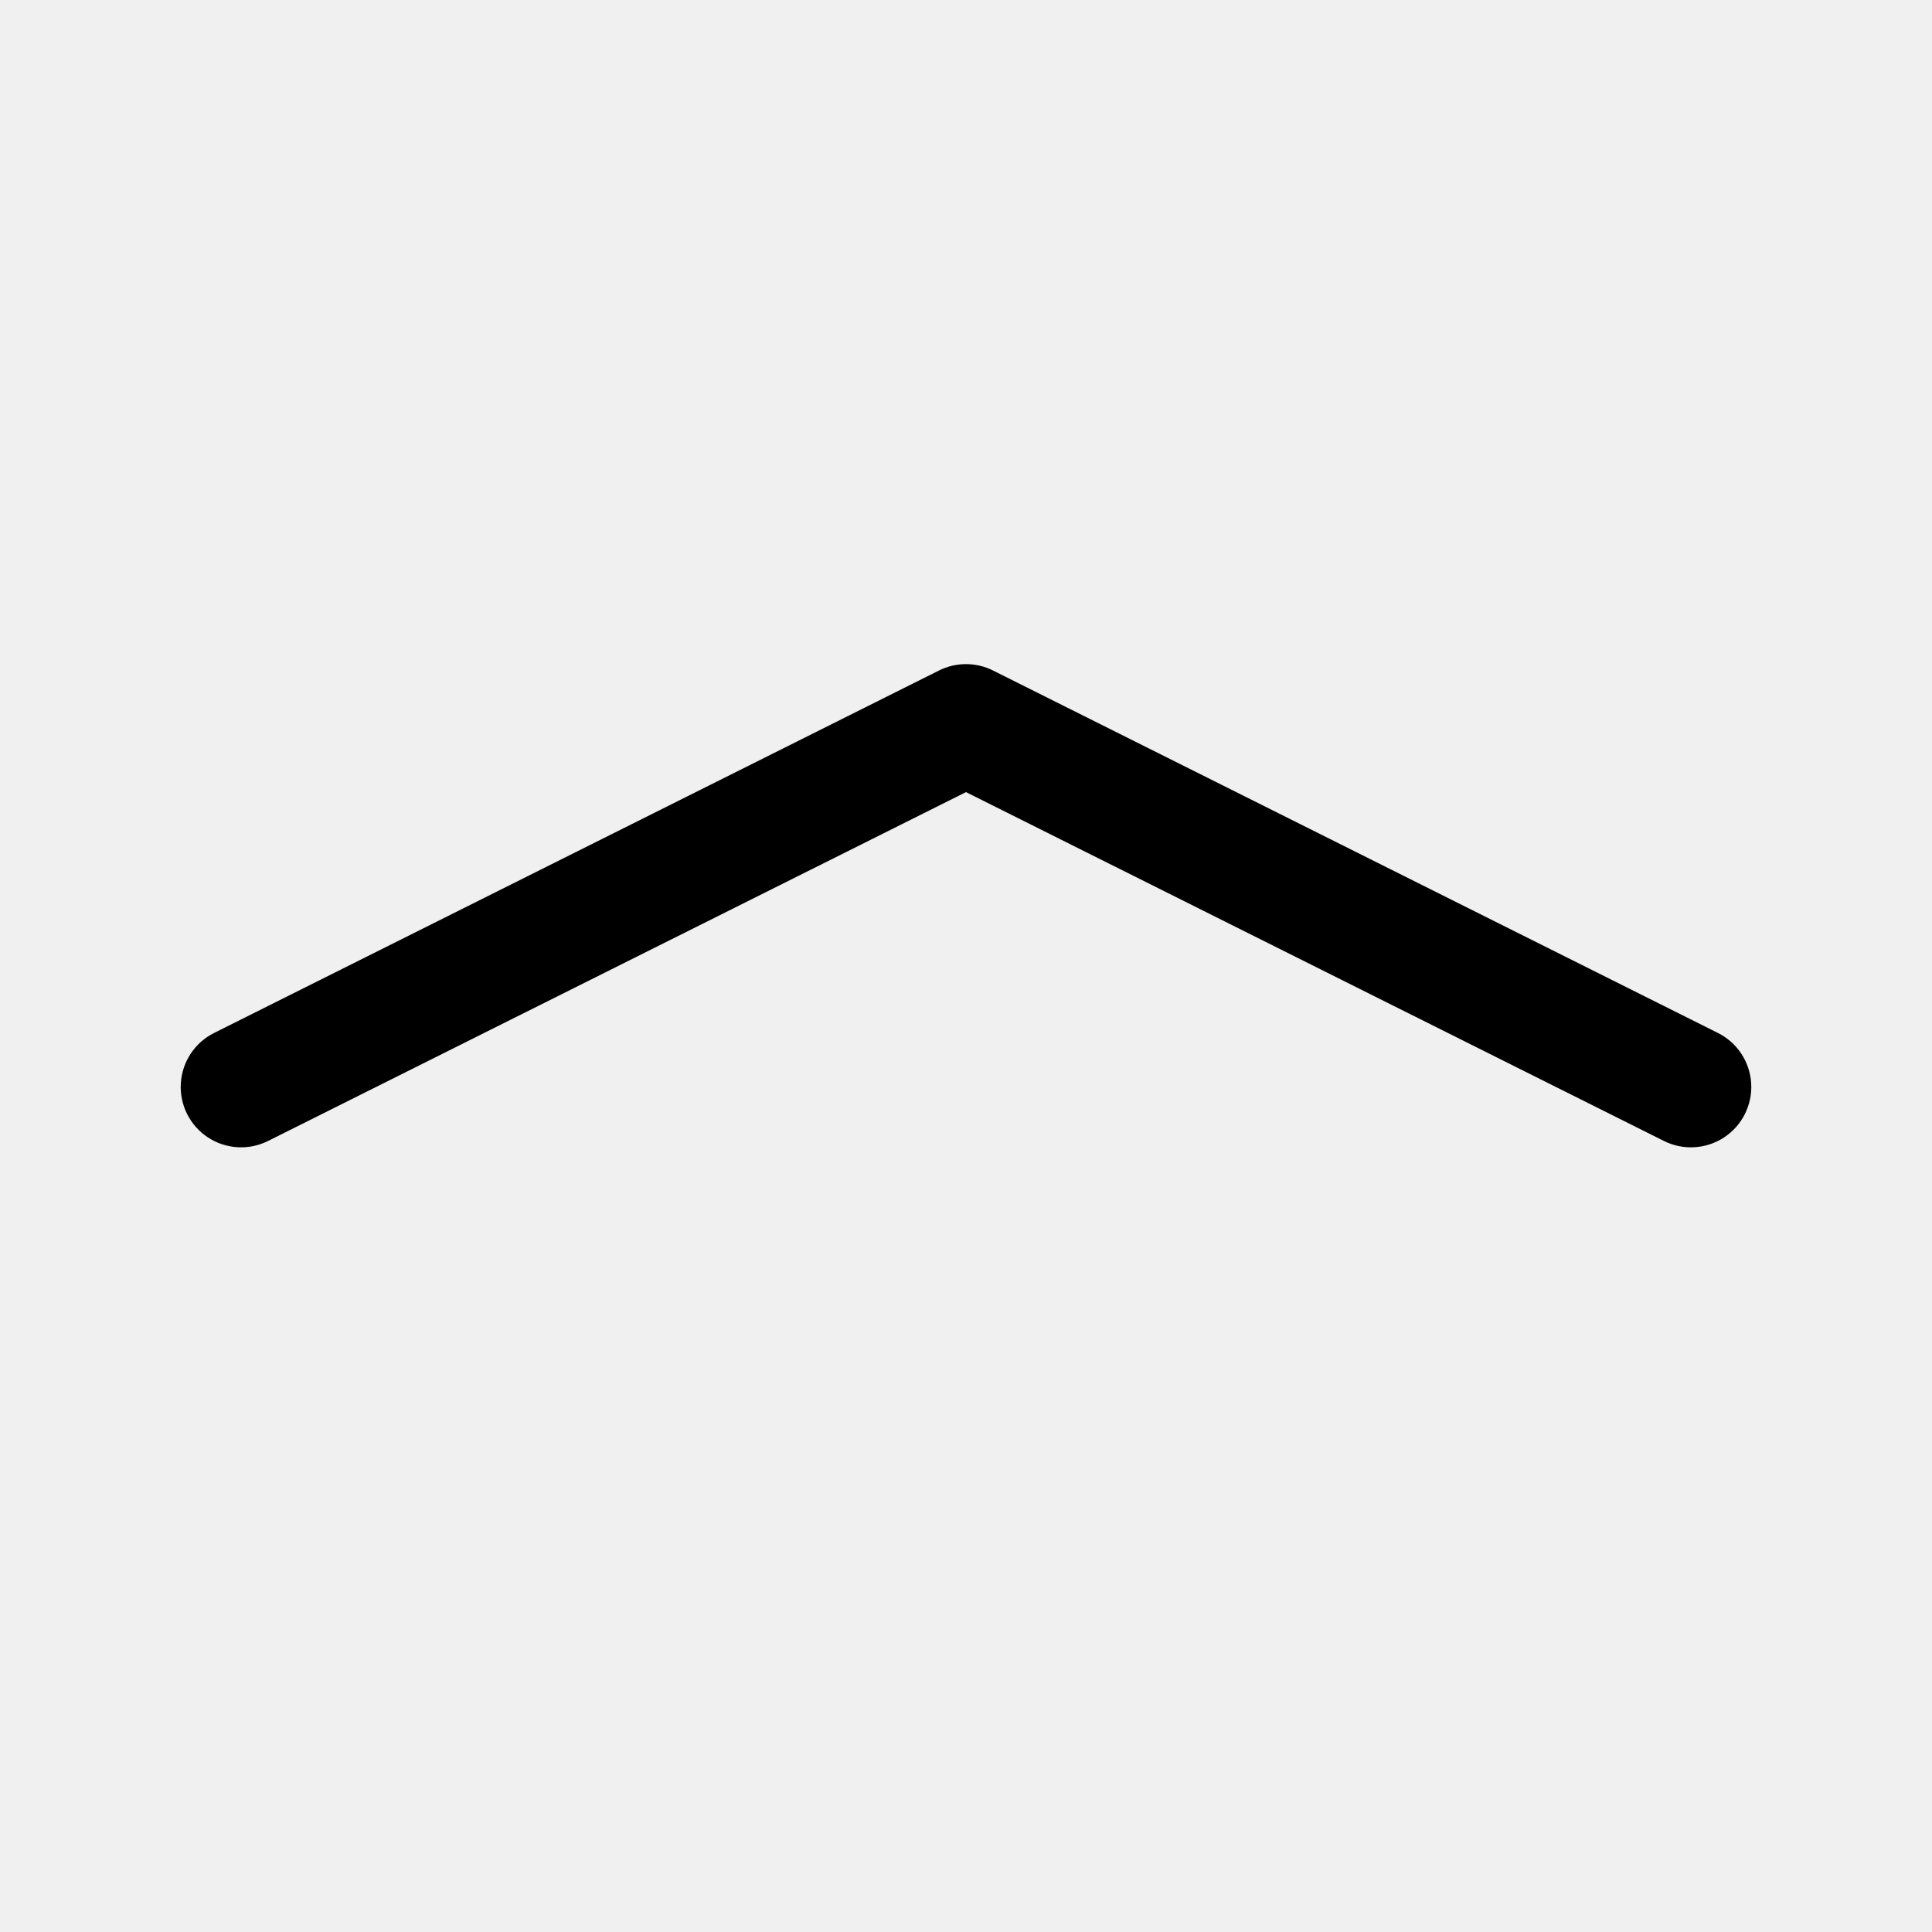
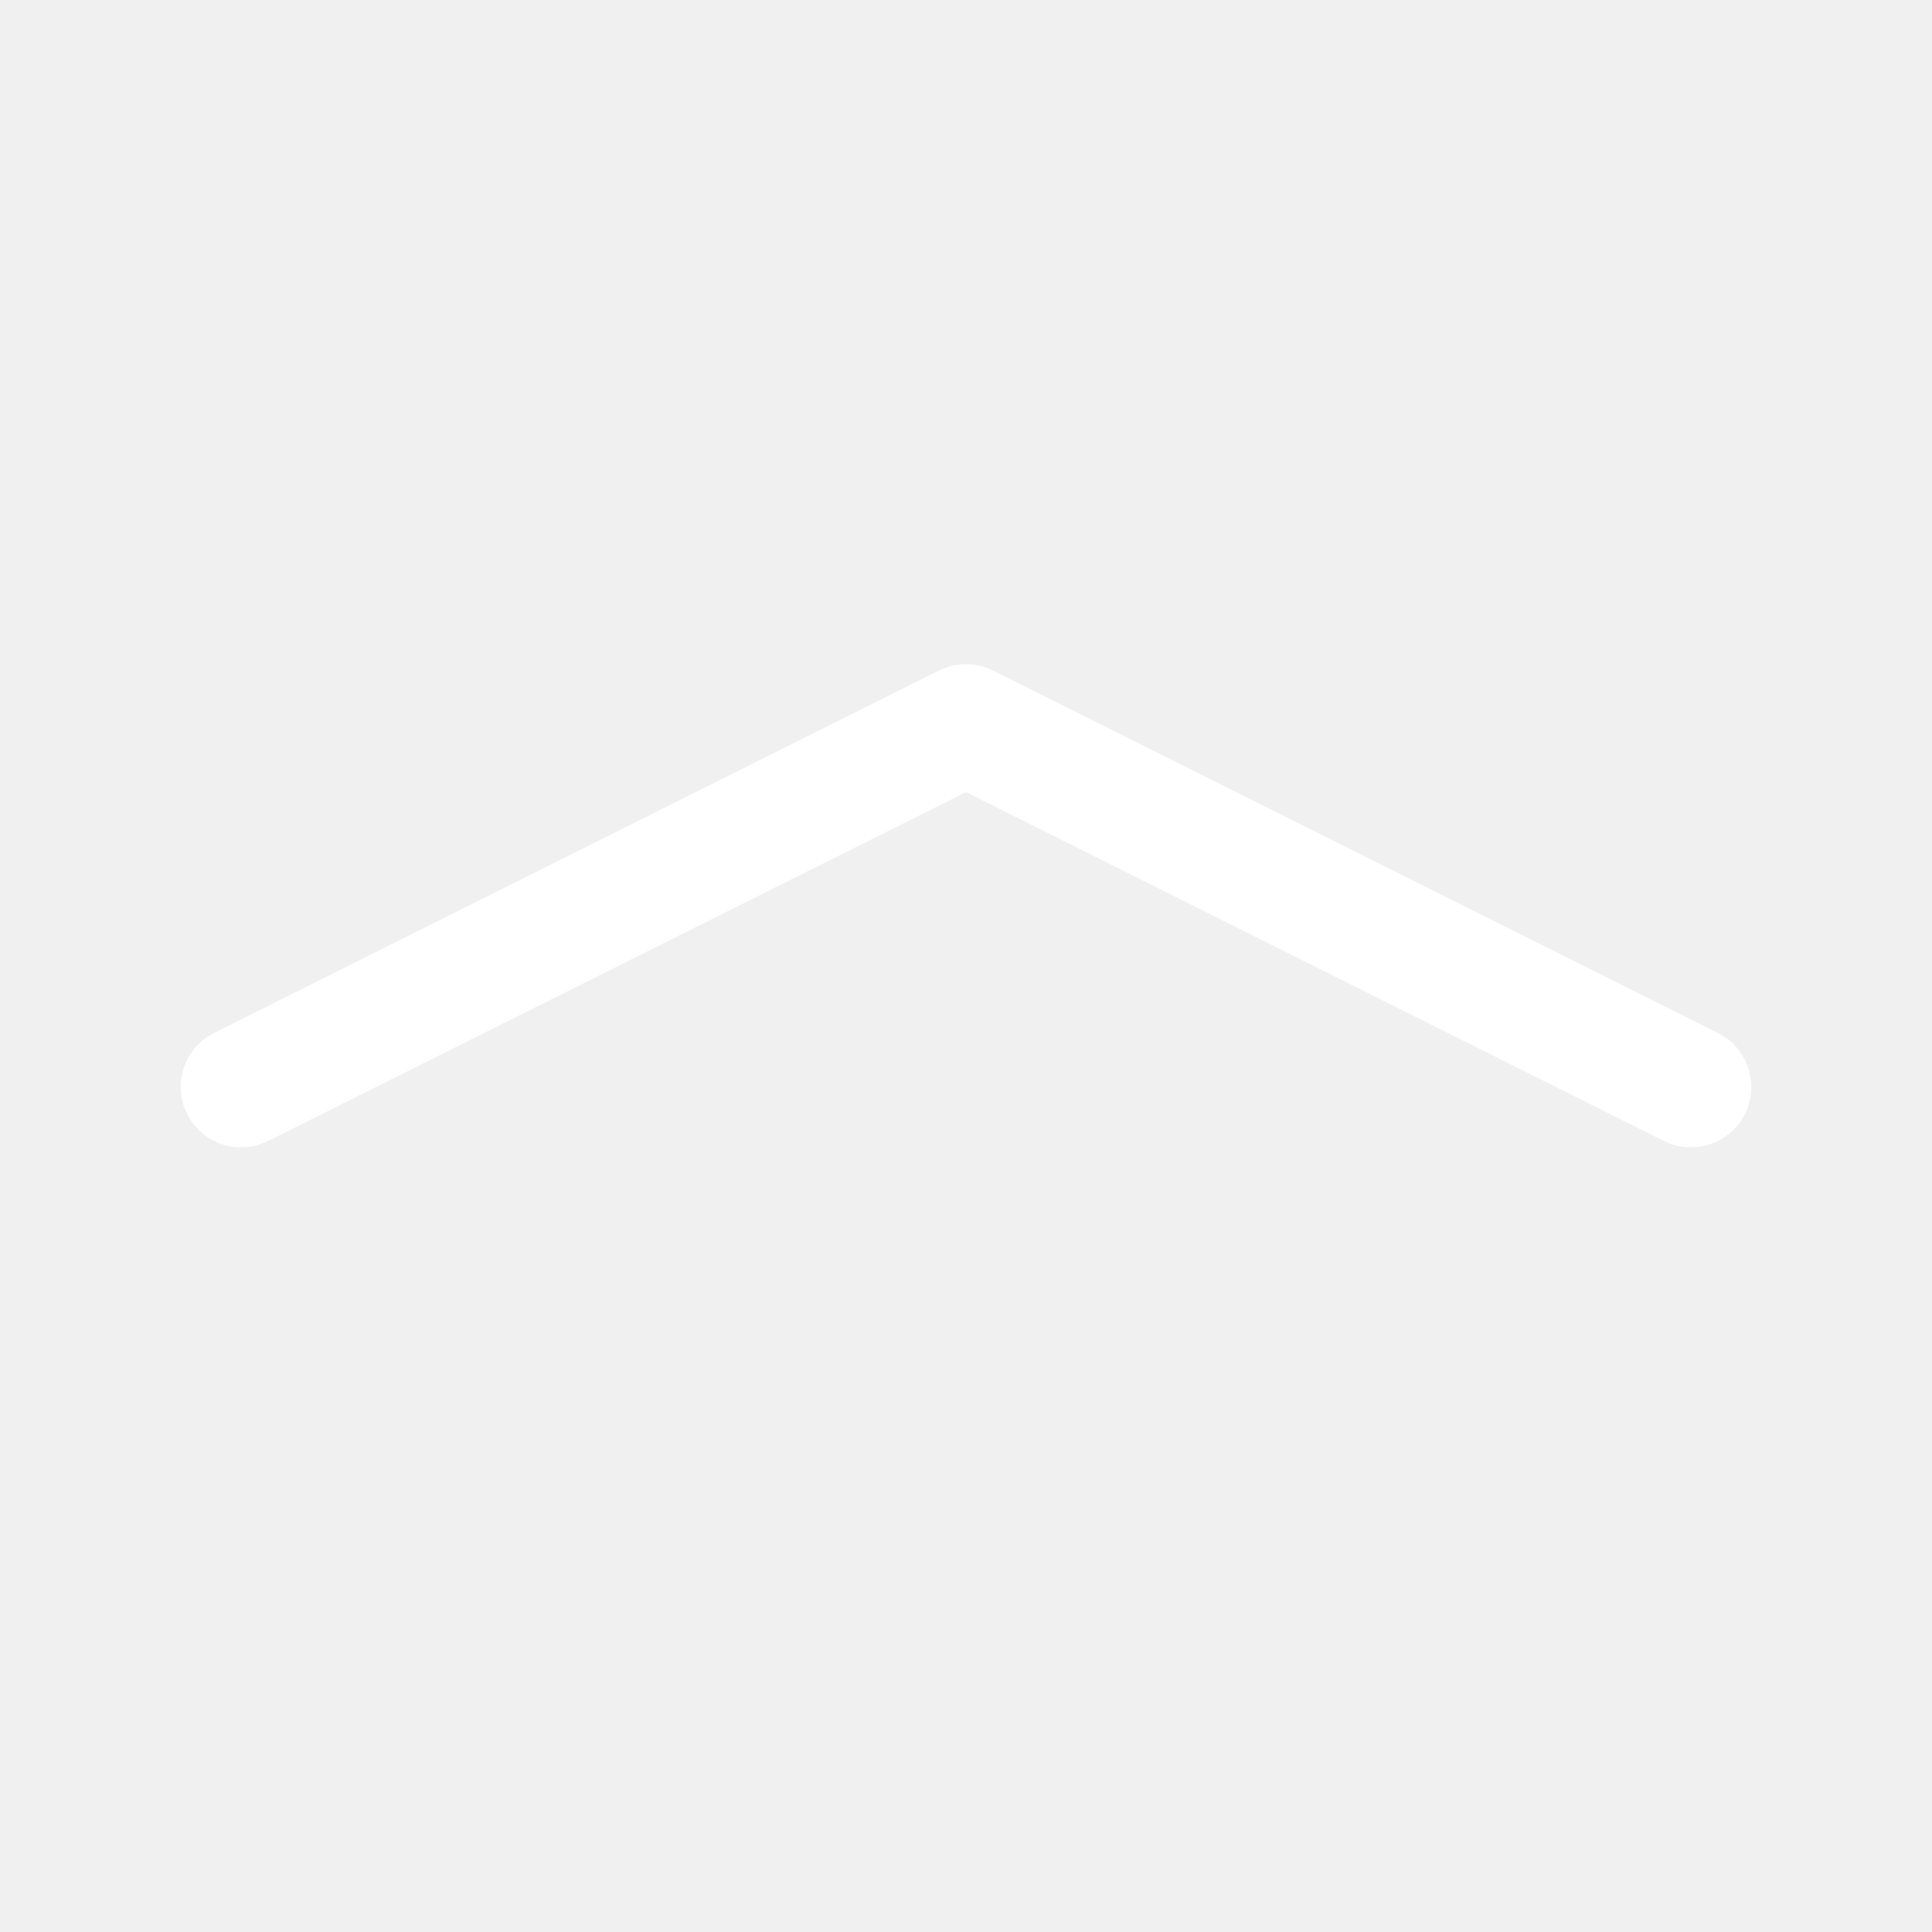
- <svg xmlns="http://www.w3.org/2000/svg" width="16" height="16" fill="currentColor" class="bi bi-chevron-compact-up" viewBox="0 0 16 16">
+ <svg xmlns="http://www.w3.org/2000/svg" width="16" height="16" fill="white" class="bi bi-chevron-compact-up" viewBox="0 0 16 16">
  <path fill-rule="evenodd" d="M7.776 5.553a.5.5 0 0 1 .448 0l6 3a.5.5 0 1 1-.448.894L8 6.56 2.224 9.447a.5.5 0 1 1-.448-.894z" />
</svg>
